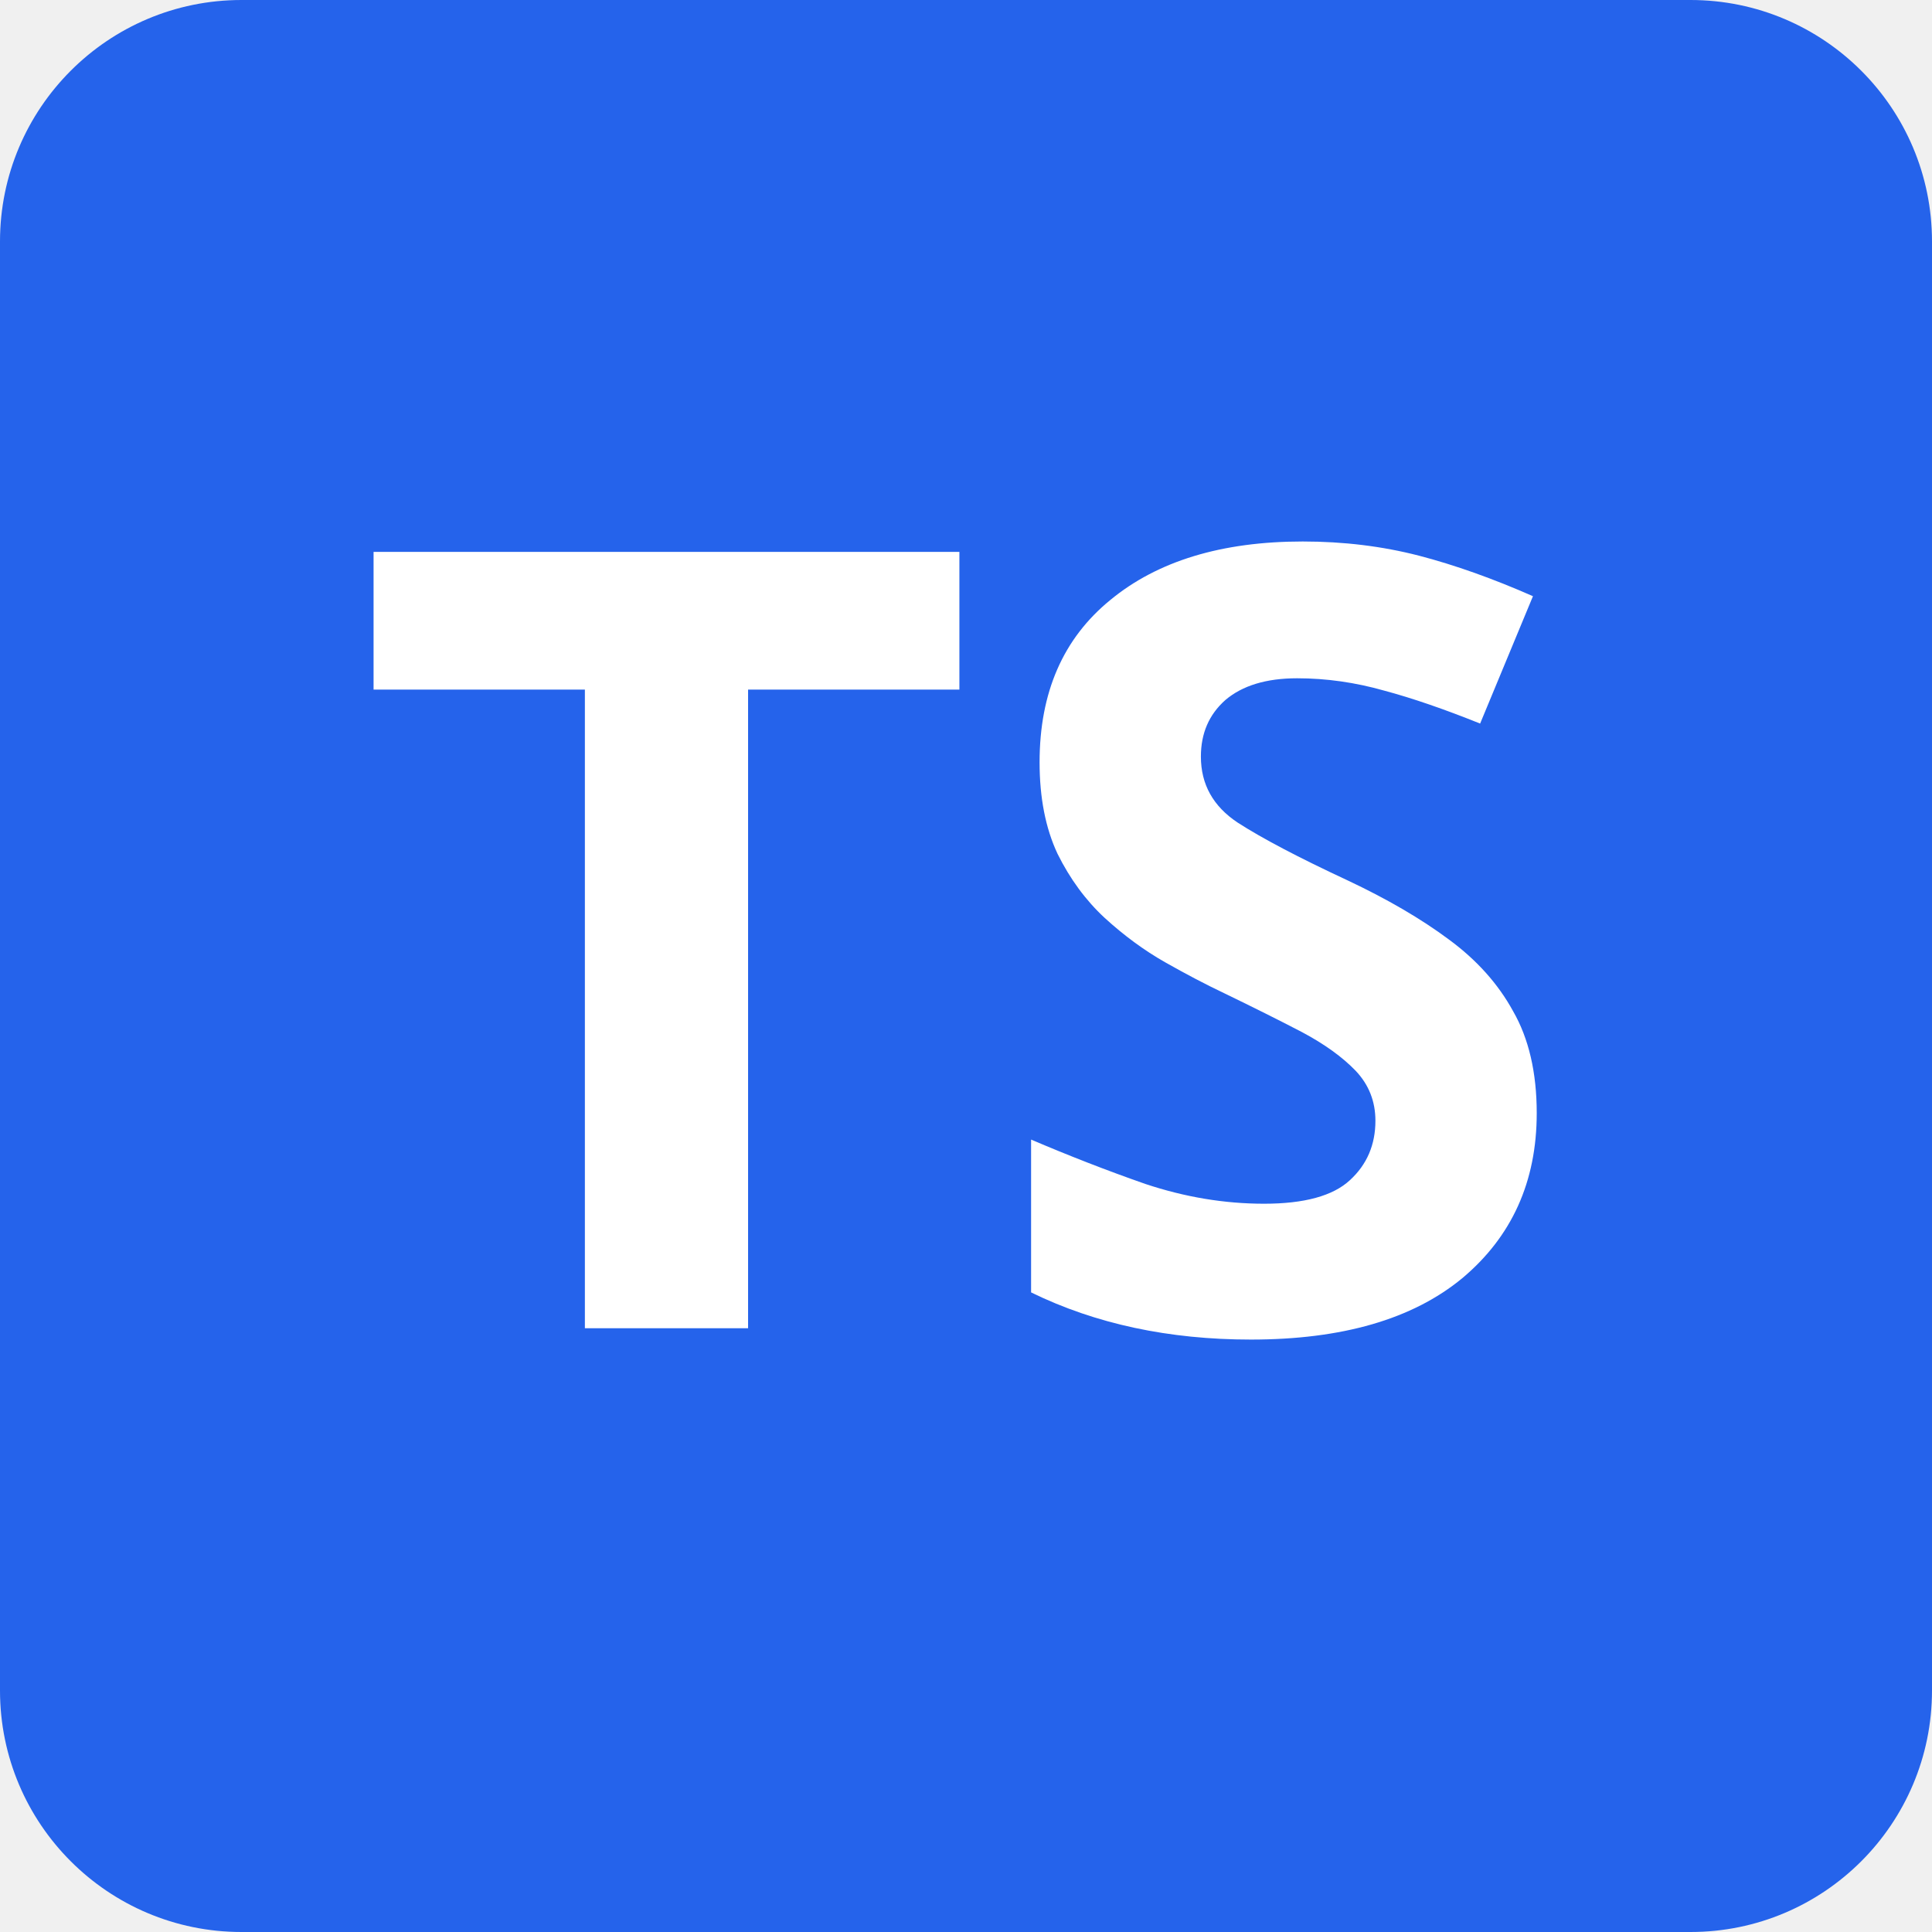
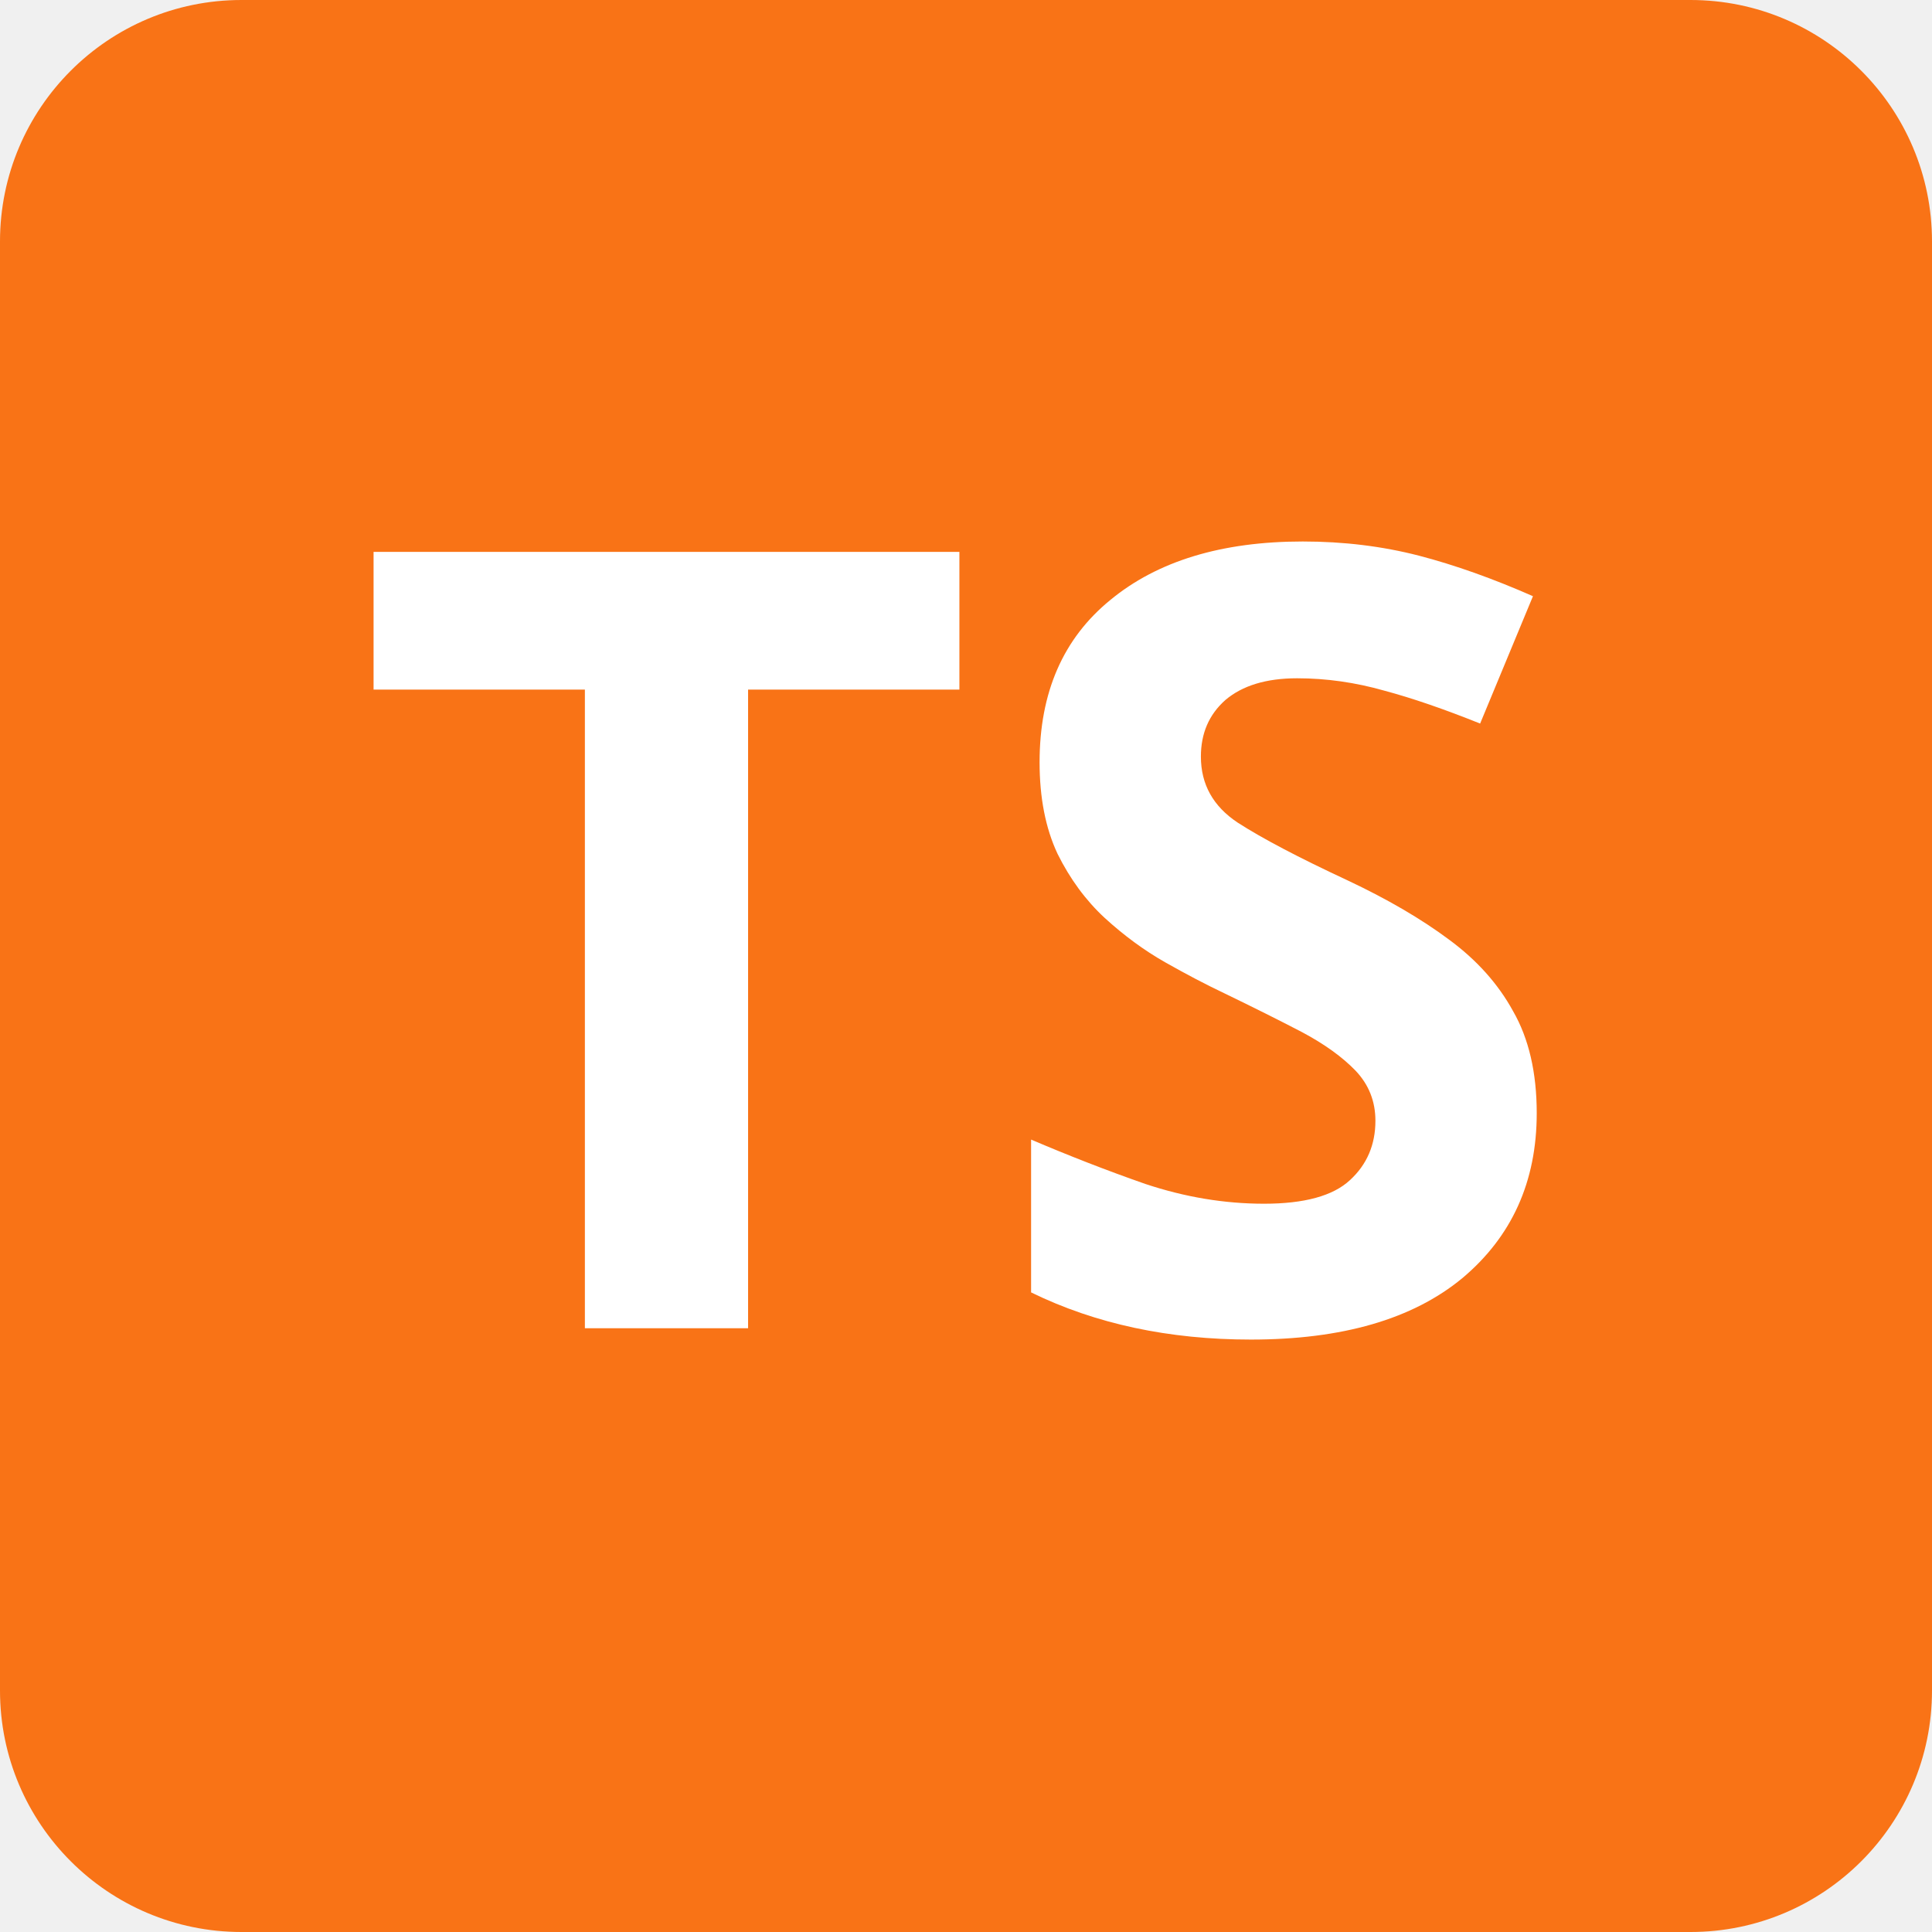
<svg xmlns="http://www.w3.org/2000/svg" viewBox="0 0 32 32">
-   <rect width="32" height="32" rx="4" fill="#2563eb" />
+   <rect width="32" height="32" rx="4" fill="#f97316" />
  <text x="16" y="22" font-family="system-ui, sans-serif" font-size="18" font-weight="700" fill="white" text-anchor="middle">TS</text>
</svg>
